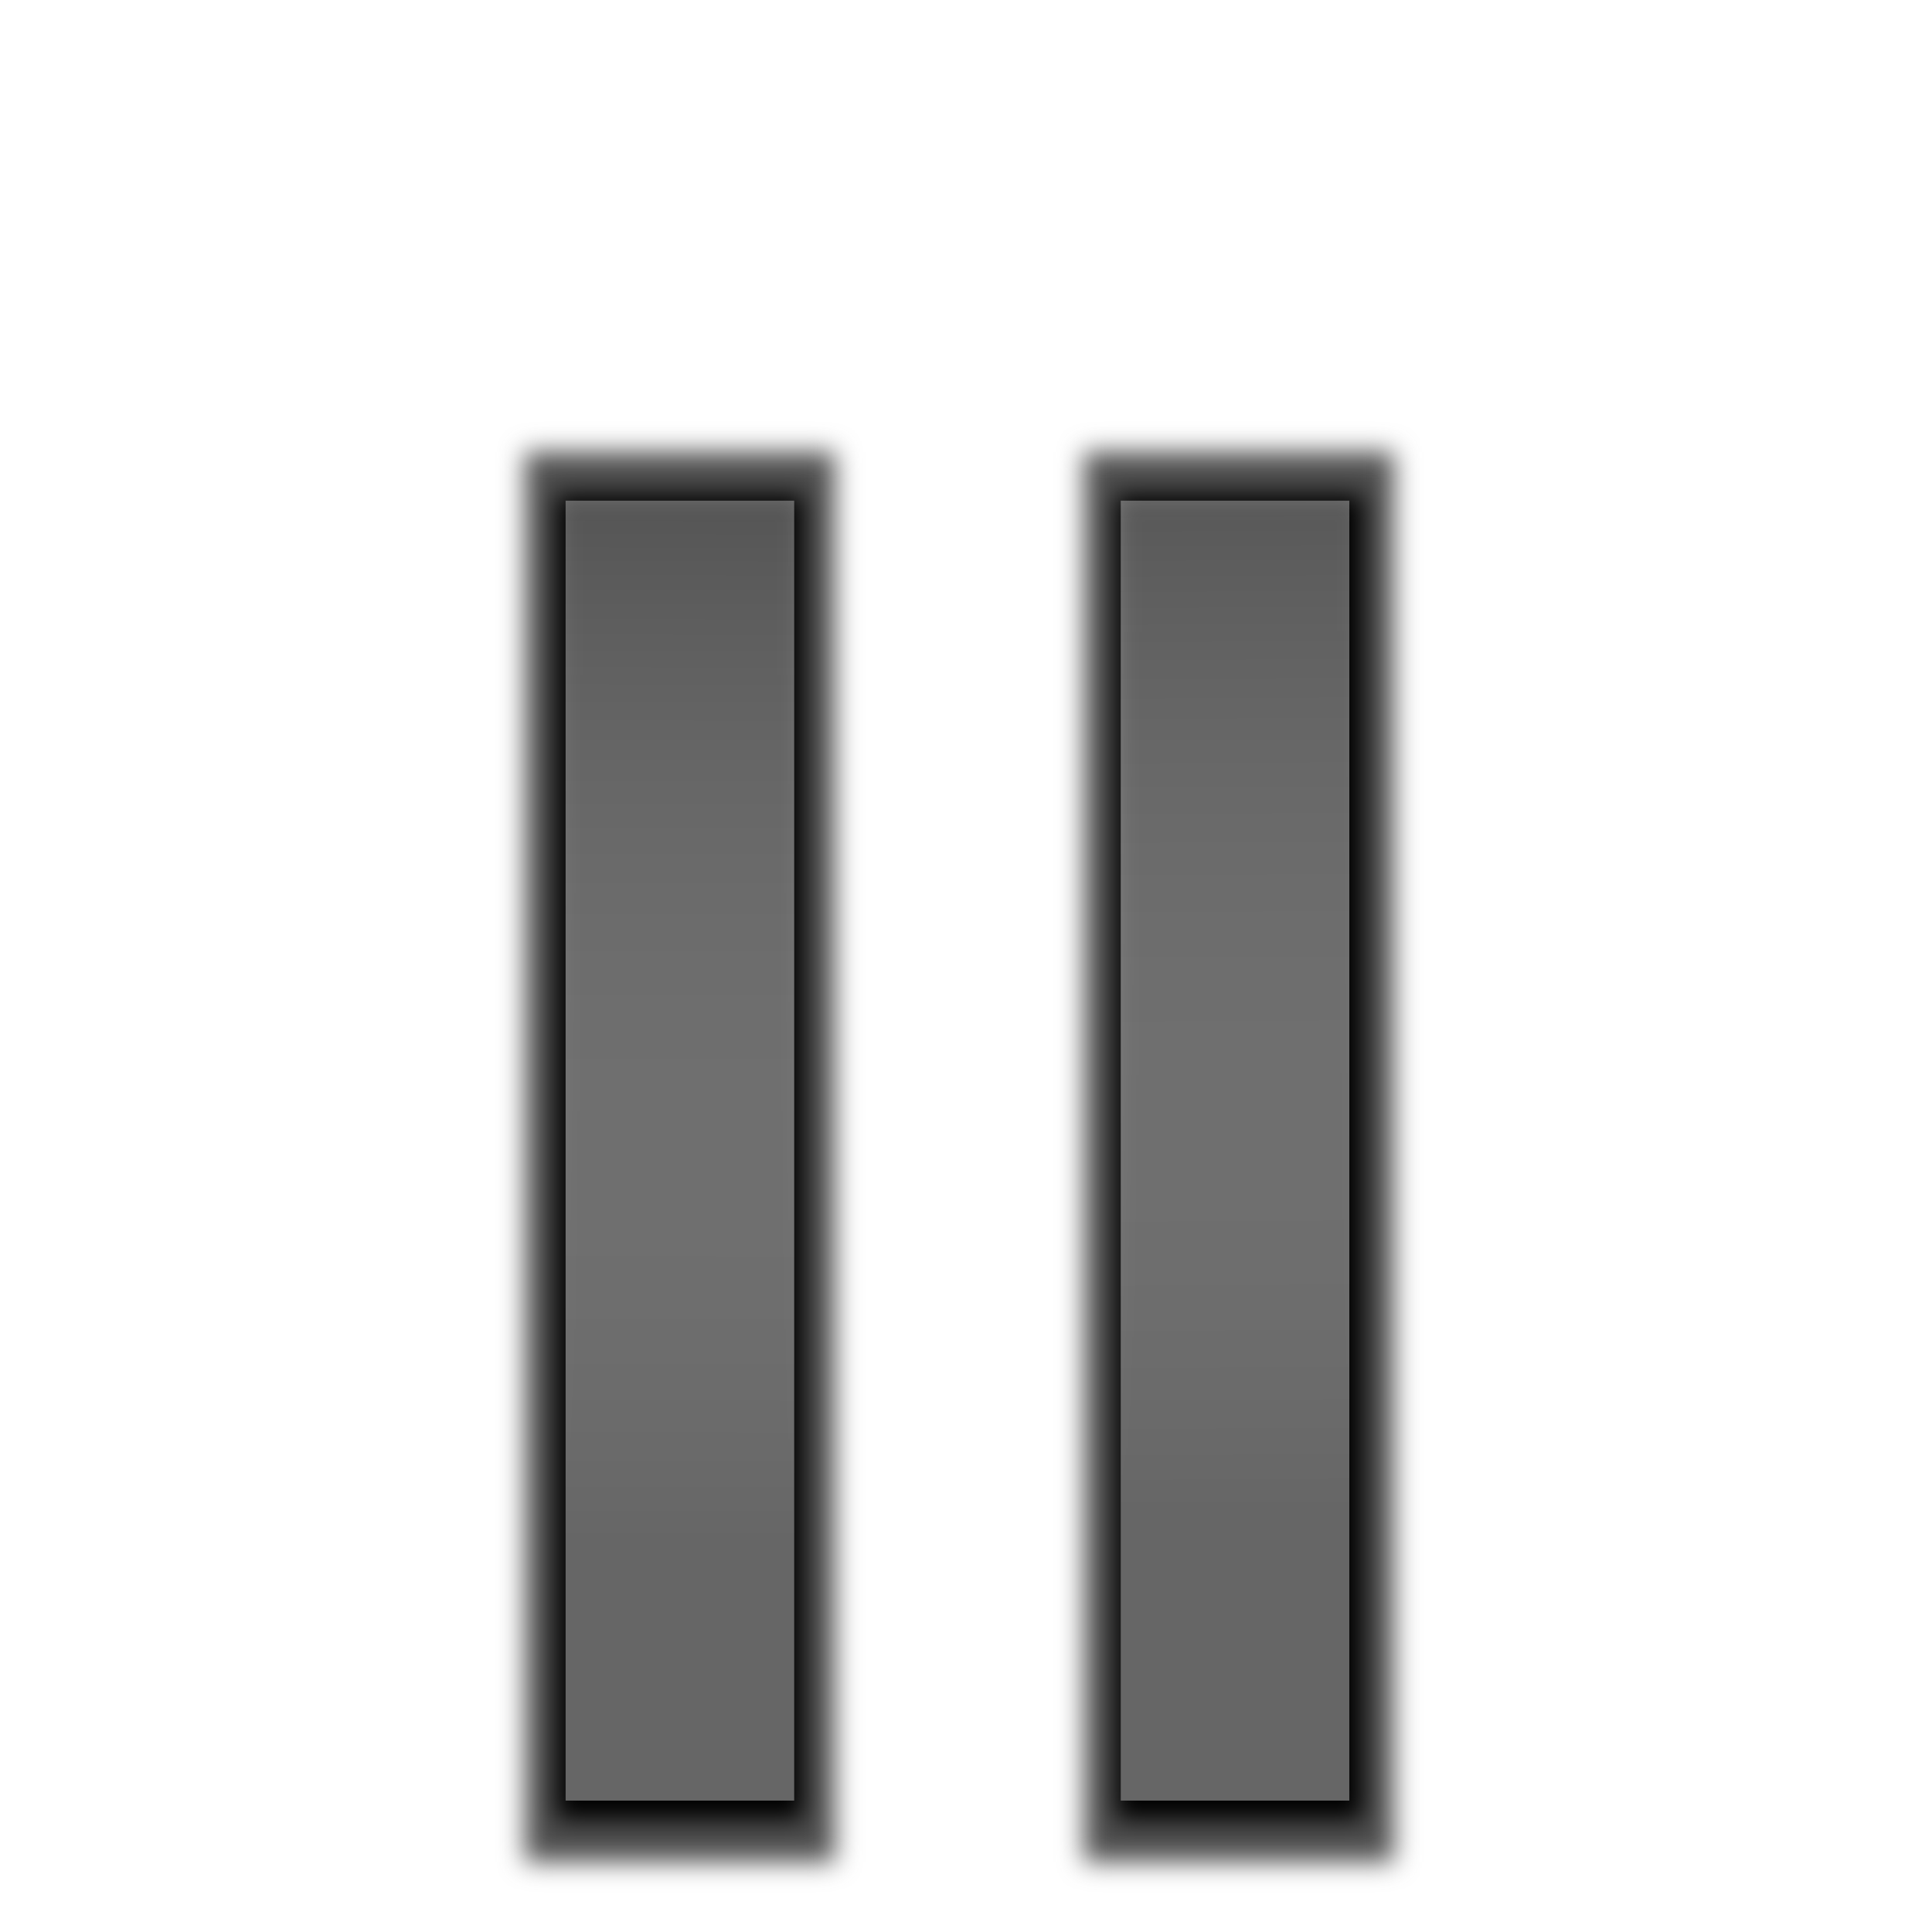
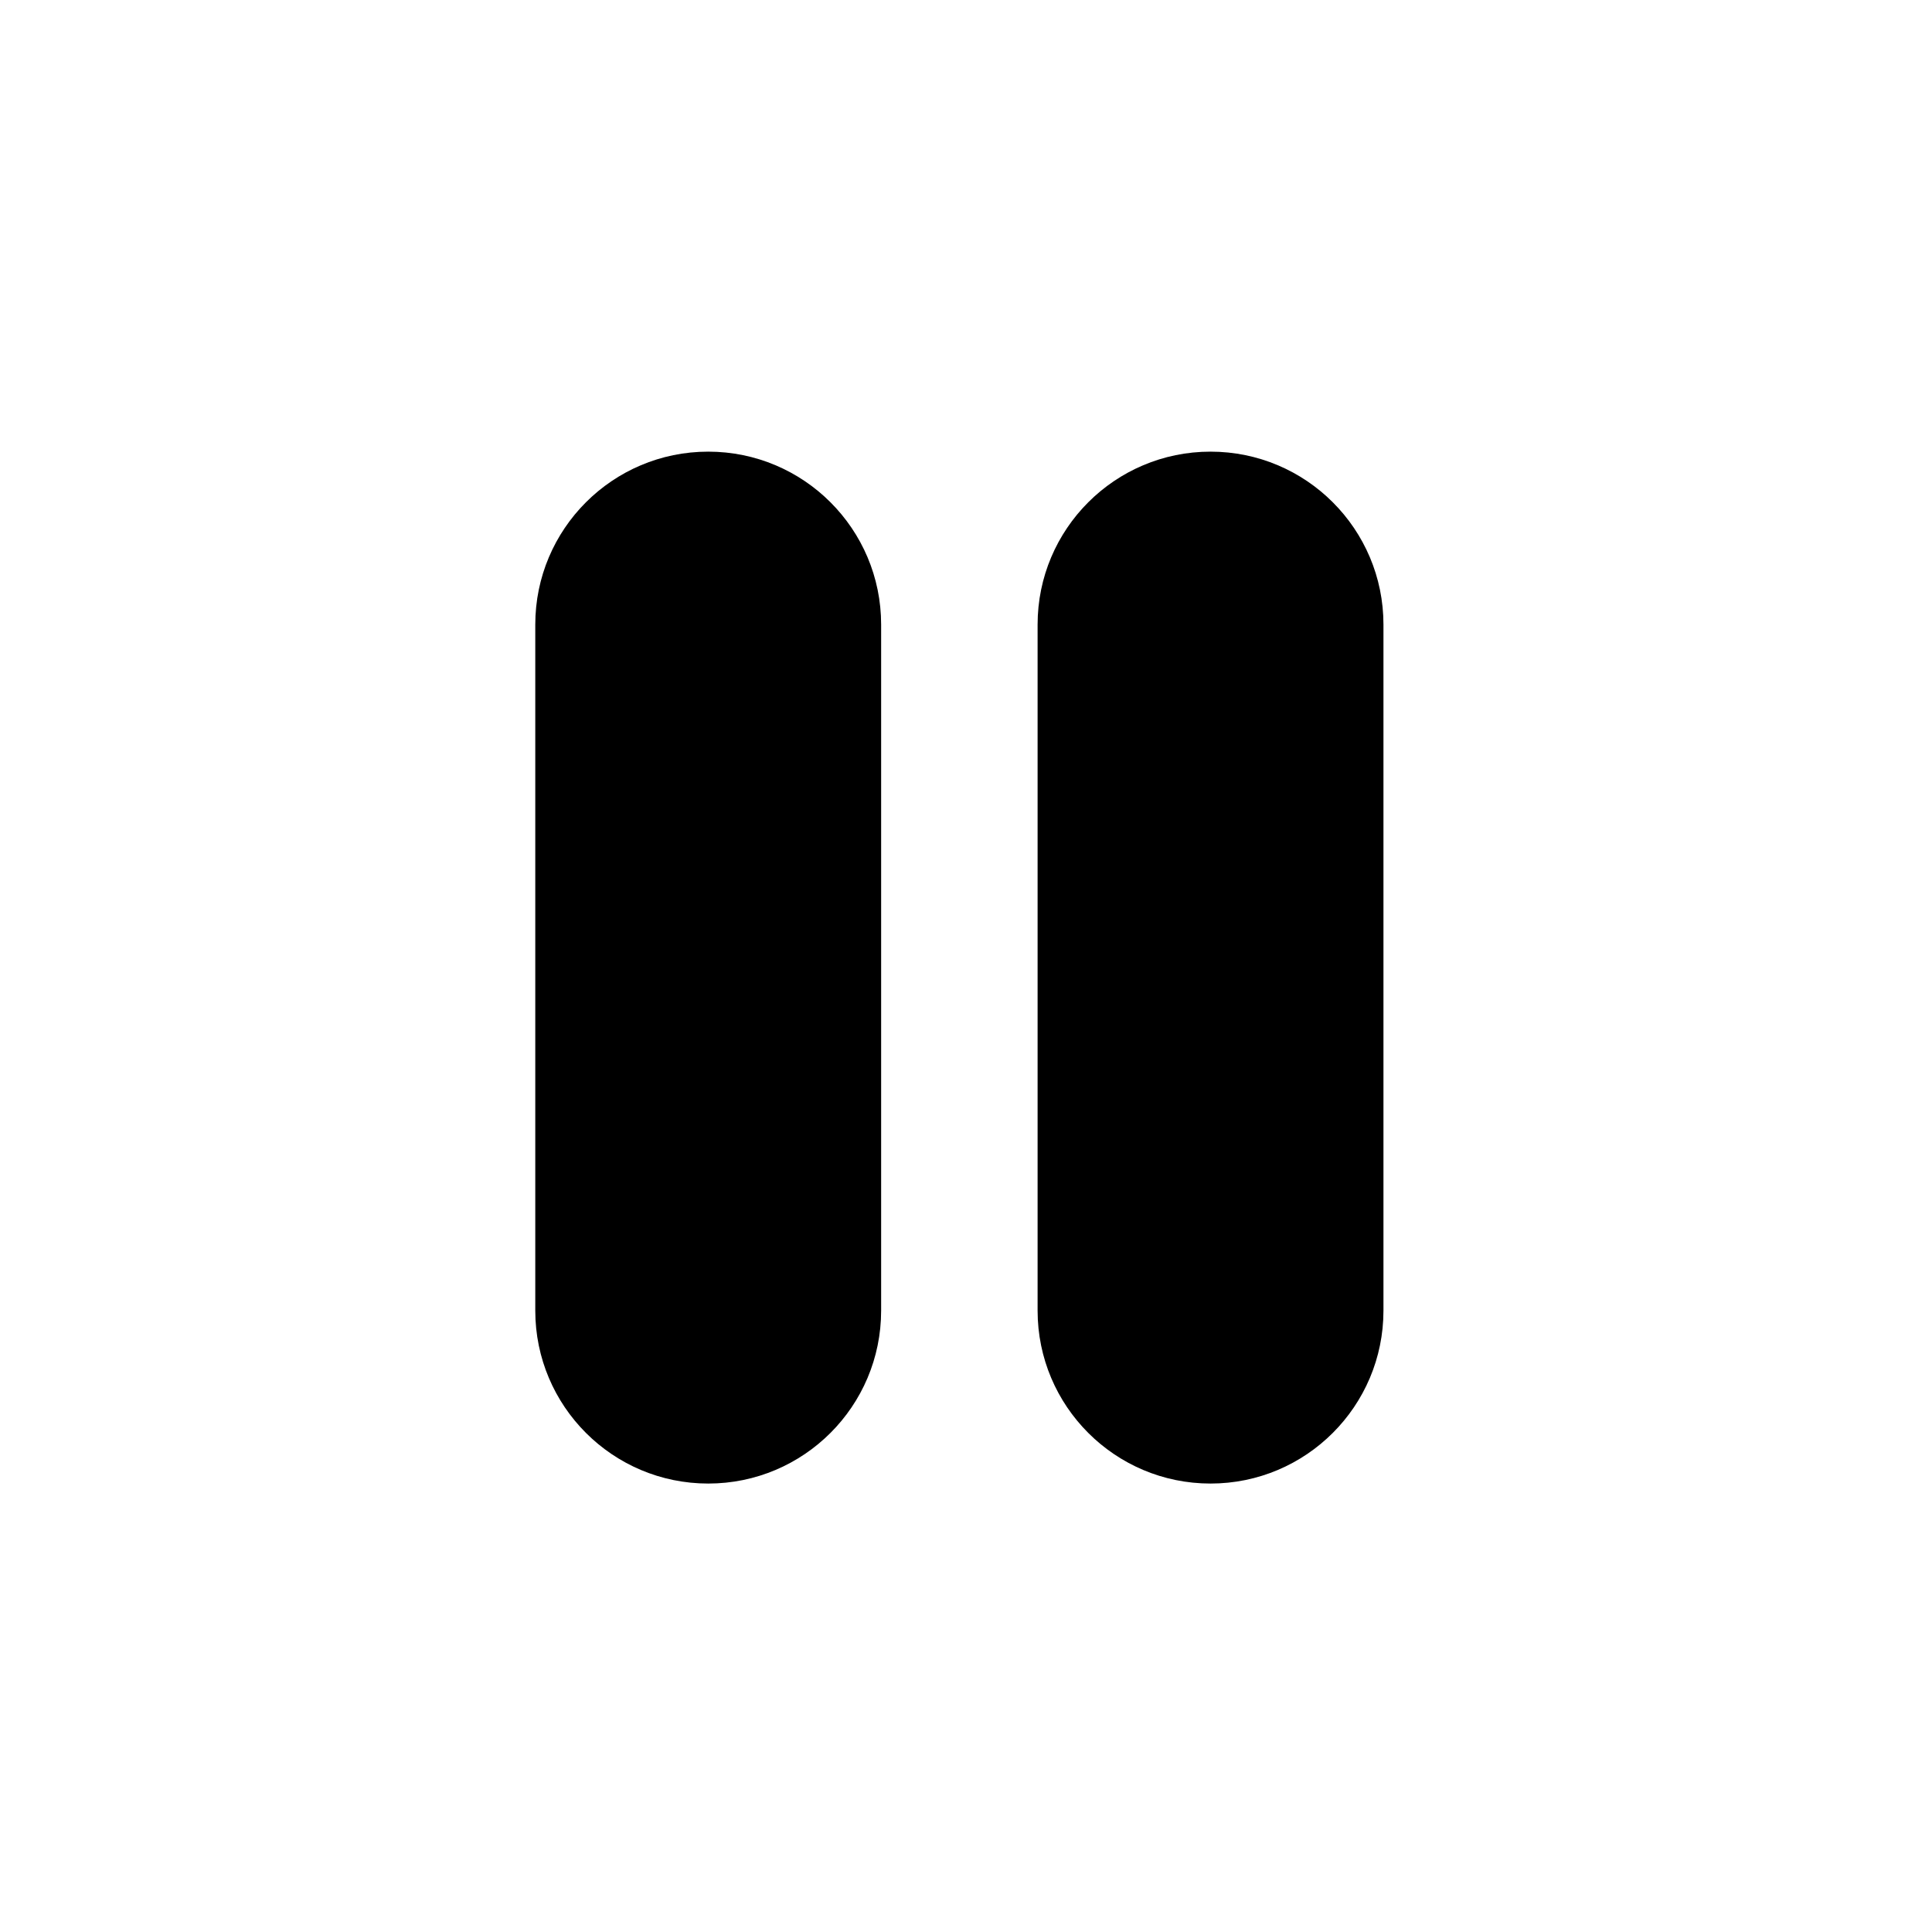
- <svg xmlns="http://www.w3.org/2000/svg" xmlns:xlink="http://www.w3.org/1999/xlink" width="300" height="300" viewBox="0 0 300 300" id="svg4146" version="1.1">
-   <defs id="defs4148">
-     <linearGradient id="linearGradient4882">
-       <stop id="stop4884" offset="0" style="stop-color:#f9f9f9;stop-opacity:0.2" />
-       <stop id="stop4886" offset="1" style="stop-color:#666666;stop-opacity:1" />
-     </linearGradient>
-     <filter style="color-interpolation-filters:sRGB" id="filter4812" x="-0.114" width="1.229" y="-0.021" height="1.043">
-       <feGaussianBlur stdDeviation="1.832" id="feGaussianBlur4814" />
-     </filter>
-     <filter style="color-interpolation-filters:sRGB" id="filter4828" x="-0.1" width="1.2" y="-0.022" height="1.044">
-       <feGaussianBlur stdDeviation="2.003" id="feGaussianBlur4830" />
-     </filter>
-     <filter style="color-interpolation-filters:sRGB" id="filter4840" x="-0.114" width="1.229" y="-0.021" height="1.043">
-       <feGaussianBlur stdDeviation="1.832" id="feGaussianBlur4842" />
-     </filter>
-     <filter style="color-interpolation-filters:sRGB" id="filter4856" x="-0.1" width="1.2" y="-0.022" height="1.044">
-       <feGaussianBlur stdDeviation="2.003" id="feGaussianBlur4858" />
-     </filter>
-     <linearGradient xlink:href="#linearGradient4882" id="linearGradient4876" x1="109.176" y1="780.355" x2="108.767" y2="991.157" gradientUnits="userSpaceOnUse" gradientTransform="matrix(1,0,0,1.024628,0,-23.42658)" />
-     <linearGradient xlink:href="#linearGradient4882" id="linearGradient4880" gradientUnits="userSpaceOnUse" gradientTransform="matrix(1,0,0,1.024628,86.19971,-23.42658)" x1="105.295" y1="772.779" x2="106.342" y2="986.422" />
-   </defs>
-   <g id="layer1" transform="translate(0,-752.3622)">
-     <rect style="opacity:1;fill:#4d4d4d;fill-opacity:1;stroke:none;stroke-width:3;stroke-linejoin:miter;stroke-miterlimit:4;stroke-dasharray:none;stroke-opacity:1;filter:url(#filter4828)" id="rect4706" width="48.109" height="218.912" x="81.521" y="822.547" />
-     <rect y="822.547" x="168.332" height="218.912" width="48.109" id="rect4708" style="opacity:1;fill:#4d4d4d;fill-opacity:1;stroke:none;stroke-width:3;stroke-linejoin:miter;stroke-miterlimit:4;stroke-dasharray:none;stroke-opacity:1;filter:url(#filter4856)" />
-     <rect y="829.099" x="86.373" height="205.809" width="38.405" id="rect4724" style="opacity:1;fill:#{sdcol(clrIconRecInactive)};fill-opacity:{sdopac(clrIconRecInactive)};stroke:none;stroke-width:3;stroke-linejoin:miter;stroke-miterlimit:4;stroke-dasharray:none;stroke-opacity:1;filter:url(#filter4812)" />
-     <rect style="opacity:1;fill:url(#linearGradient4876);fill-opacity:1;stroke:none;stroke-width:3;stroke-linejoin:miter;stroke-miterlimit:4;stroke-dasharray:none;stroke-opacity:1" id="rect4860" width="35.494" height="201.853" x="87.828" y="830.106" />
-     <rect style="opacity:1;fill:#{sdcol(clrIconRecInactive)};fill-opacity:{sdopac(clrIconRecInactive)};stroke:none;stroke-width:3;stroke-linejoin:miter;stroke-miterlimit:4;stroke-dasharray:none;stroke-opacity:1;filter:url(#filter4840)" id="rect4778" width="38.405" height="205.809" x="173.273" y="829.099" />
-     <rect y="830.106" x="174.028" height="201.853" width="35.494" id="rect4878" style="opacity:1;fill:url(#linearGradient4880);fill-opacity:1;stroke:none;stroke-width:3;stroke-linejoin:miter;stroke-miterlimit:4;stroke-dasharray:none;stroke-opacity:1" />
+ <svg xmlns="http://www.w3.org/2000/svg" width="200" height="200" viewBox="0 0 200 200" id="svg2" version="1.1">
+   <defs id="defs4" />
+   <g id="layer2" style="display:inline" />
+   <g id="layer1" transform="translate(0,-852.3621)" style="display:inline">
+     <path style="opacity:1;fill:none;fill-opacity:1;stroke:#{sdcol(clrIconRecInactive)};stroke-width:13.555;stroke-linecap:round;stroke-linejoin:miter;stroke-miterlimit:4;stroke-dasharray:none;stroke-opacity:{sdopac(clrIconRecInactive)}" id="path4684" d="M 170.187,1010.074 A 90.868,90.845 0 0 1 42.338,1022.563 90.868,90.845 0 0 1 29.749,894.756 90.868,90.845 0 0 1 157.579,882.074 a 90.868,90.845 0 0 1 12.782,127.788" />
+   </g>
+   <g id="layer3">
+     <rect style="opacity:1;fill:#{sdcol(clrIconRecInactive)};fill-opacity:{sdopac(clrIconRecInactive)};stroke:#{sdcol(clrIconRecInactive)};stroke-width:1;stroke-linecap:round;stroke-linejoin:miter;stroke-miterlimit:4;stroke-dasharray:none;stroke-opacity:{sdopac(clrIconRecInactive)}" id="rect4139" width="35.803" height="106.823" x="55.412" y="46.754" ry="17.902" />
+     <rect ry="17.902" y="46.754" x="107.412" height="106.823" width="35.803" id="rect4141" style="opacity:1;fill:#{sdcol(clrIconRecInactive)};fill-opacity:{sdopac(clrIconRecInactive)};stroke:#{sdcol(clrIconRecInactive)};stroke-width:1;stroke-linecap:round;stroke-linejoin:miter;stroke-miterlimit:4;stroke-dasharray:none;stroke-opacity:{sdopac(clrIconRecInactive)}" />
  </g>
</svg>
